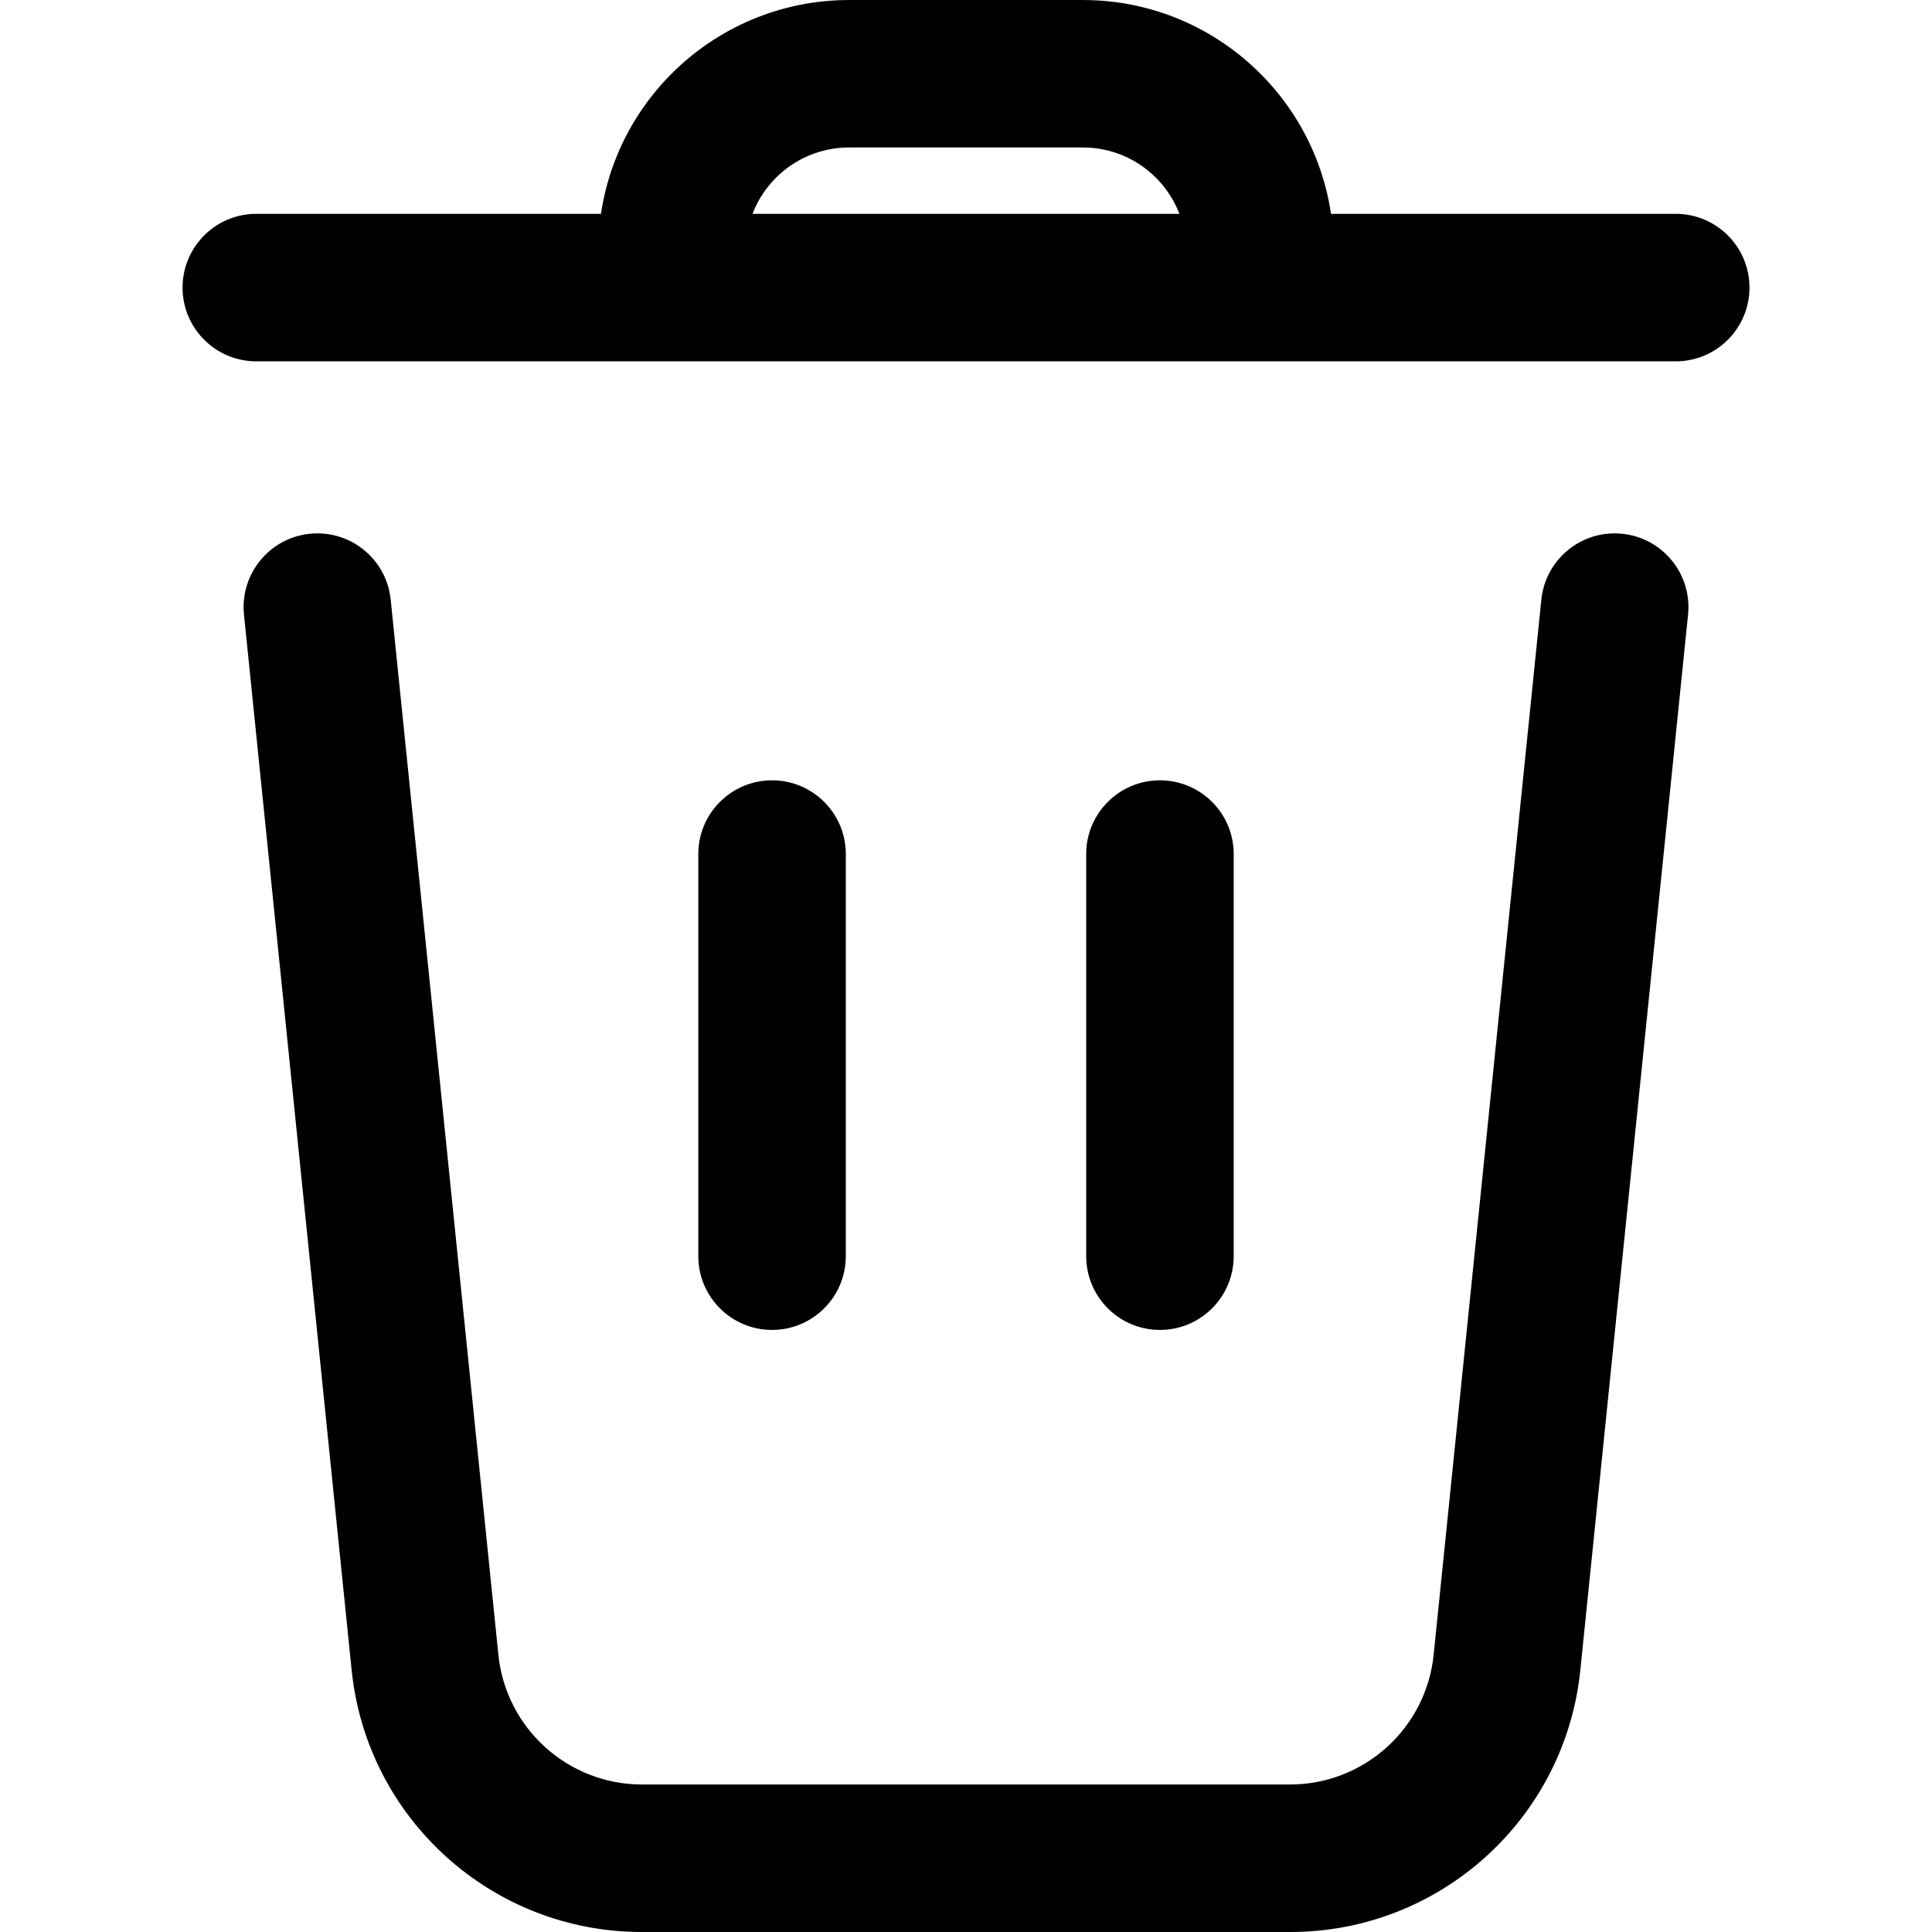
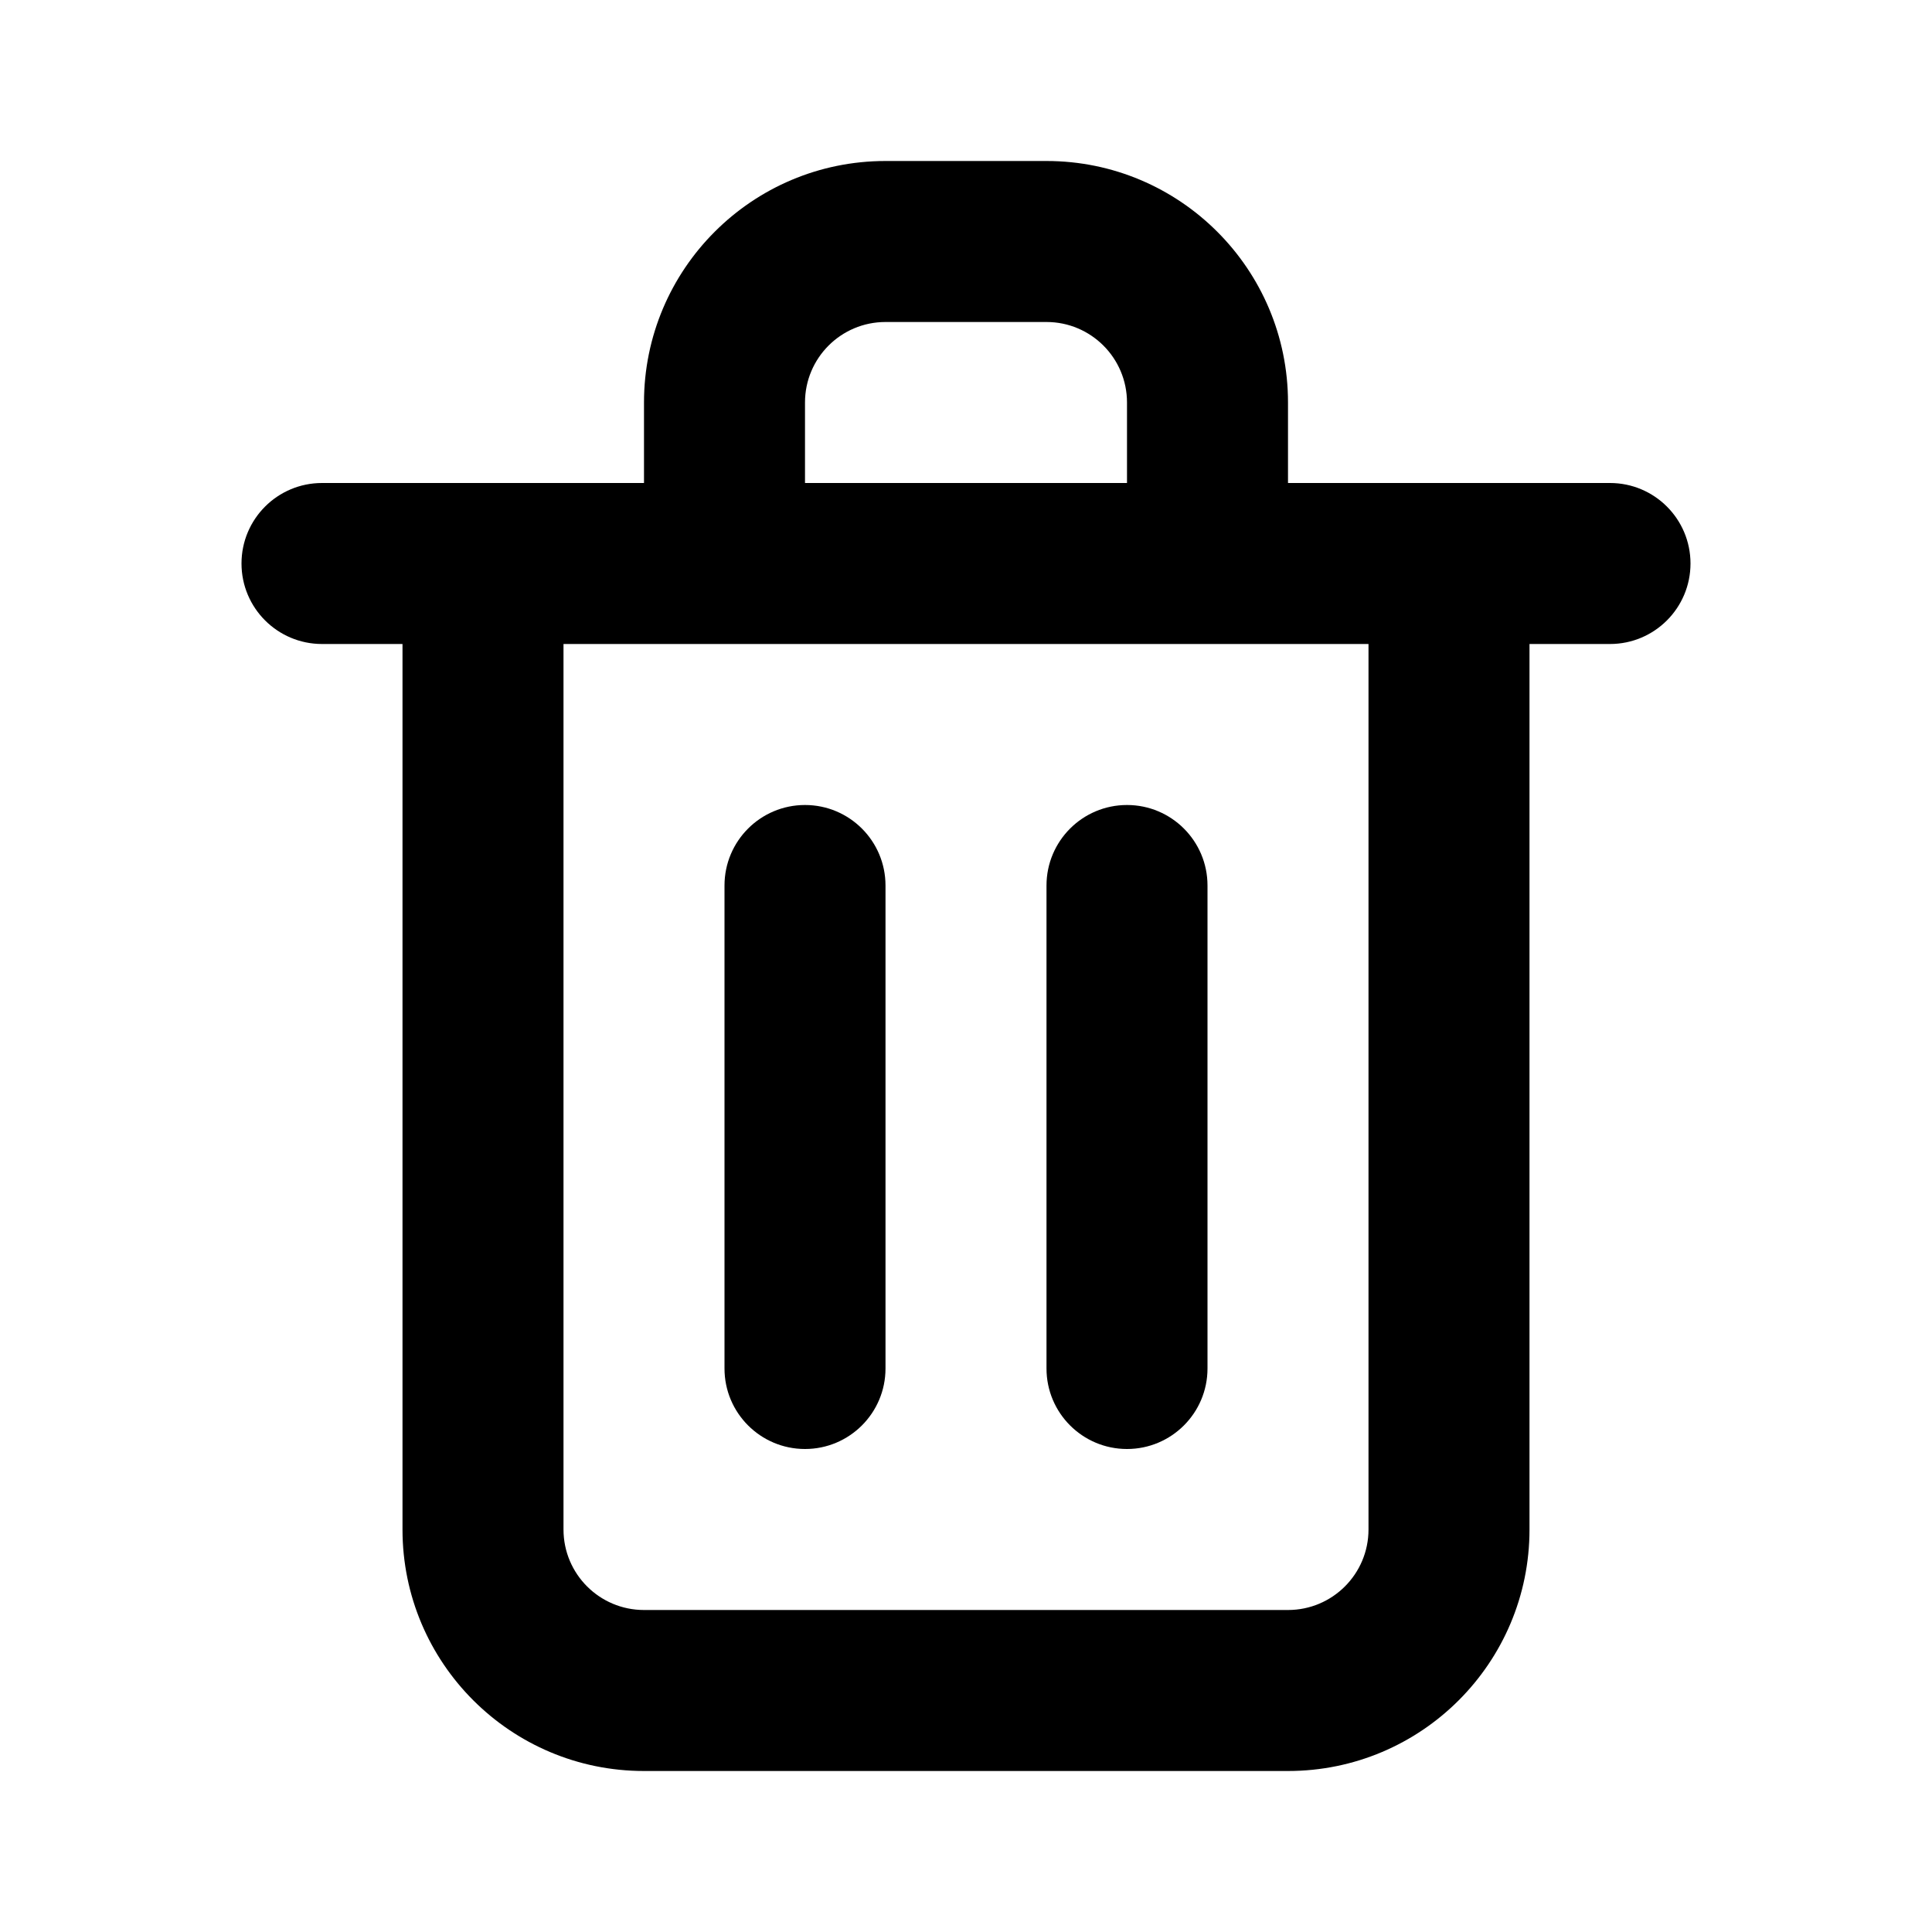
- <svg xmlns="http://www.w3.org/2000/svg" t="1654440342499" class="icon" viewBox="0 0 1024 1024" version="1.1" p-id="36003" width="200" height="200">
-   <defs>
-     <style type="text/css" />
-   </defs>
-   <path d="M683.514 1024H340.486A154.528 154.528 0 0 1 186.336 884.786L129.317 325.756a39.083 39.083 0 0 1 77.762-7.938l57.053 559.03a76.559 76.559 0 0 0 76.376 68.977h343.005a76.559 76.559 0 0 0 76.376-68.977l57.053-559.03a39.083 39.083 0 1 1 77.762 7.938l-57.053 559.03A154.516 154.516 0 0 1 683.514 1024zM888.852 191.513h-753.682a39.093 39.093 0 0 1 0-78.174h753.682a39.093 39.093 0 0 1 0 78.174z" p-id="36004" fill="#000000" />
-   <path d="M409.199 704.887a39.093 39.093 0 0 1-39.082-39.082V451.992a39.093 39.093 0 0 1 78.174 0v213.814a39.093 39.093 0 0 1-39.093 39.082zM614.789 704.887a39.093 39.093 0 0 1-39.082-39.082V451.992a39.093 39.093 0 0 1 78.174 0v213.814a39.093 39.093 0 0 1-39.093 39.082zM667.845 171.961a39.082 39.082 0 0 1-39.127-39.082 54.774 54.774 0 0 0-54.716-54.716h-124.048a54.774 54.774 0 0 0-54.716 54.716 39.082 39.082 0 1 1-78.163 0 133.028 133.028 0 0 1 132.868-132.868H574.047a133.028 133.028 0 0 1 132.868 132.868 39.07 39.07 0 0 1-39.07 39.082z" p-id="36005" fill="#000000" />
+ <svg xmlns="http://www.w3.org/2000/svg" viewBox="0 0 24 24">
+   <path d="M10 18a1 1 0 0 0 1-1v-6a1 1 0 0 0-2 0v6a1 1 0 0 0 1 1ZM20 6h-4V5a3 3 0 0 0-3-3h-2a3 3 0 0 0-3 3v1H4a1 1 0 0 0 0 2h1v11a3 3 0 0 0 3 3h8a3 3 0 0 0 3-3V8h1a1 1 0 0 0 0-2ZM10 5a1 1 0 0 1 1-1h2a1 1 0 0 1 1 1v1h-4Zm7 14a1 1 0 0 1-1 1H8a1 1 0 0 1-1-1V8h10Zm-3-1a1 1 0 0 0 1-1v-6a1 1 0 0 0-2 0v6a1 1 0 0 0 1 1Z" fill="#000000" class="fill-6563ff" />
</svg>
